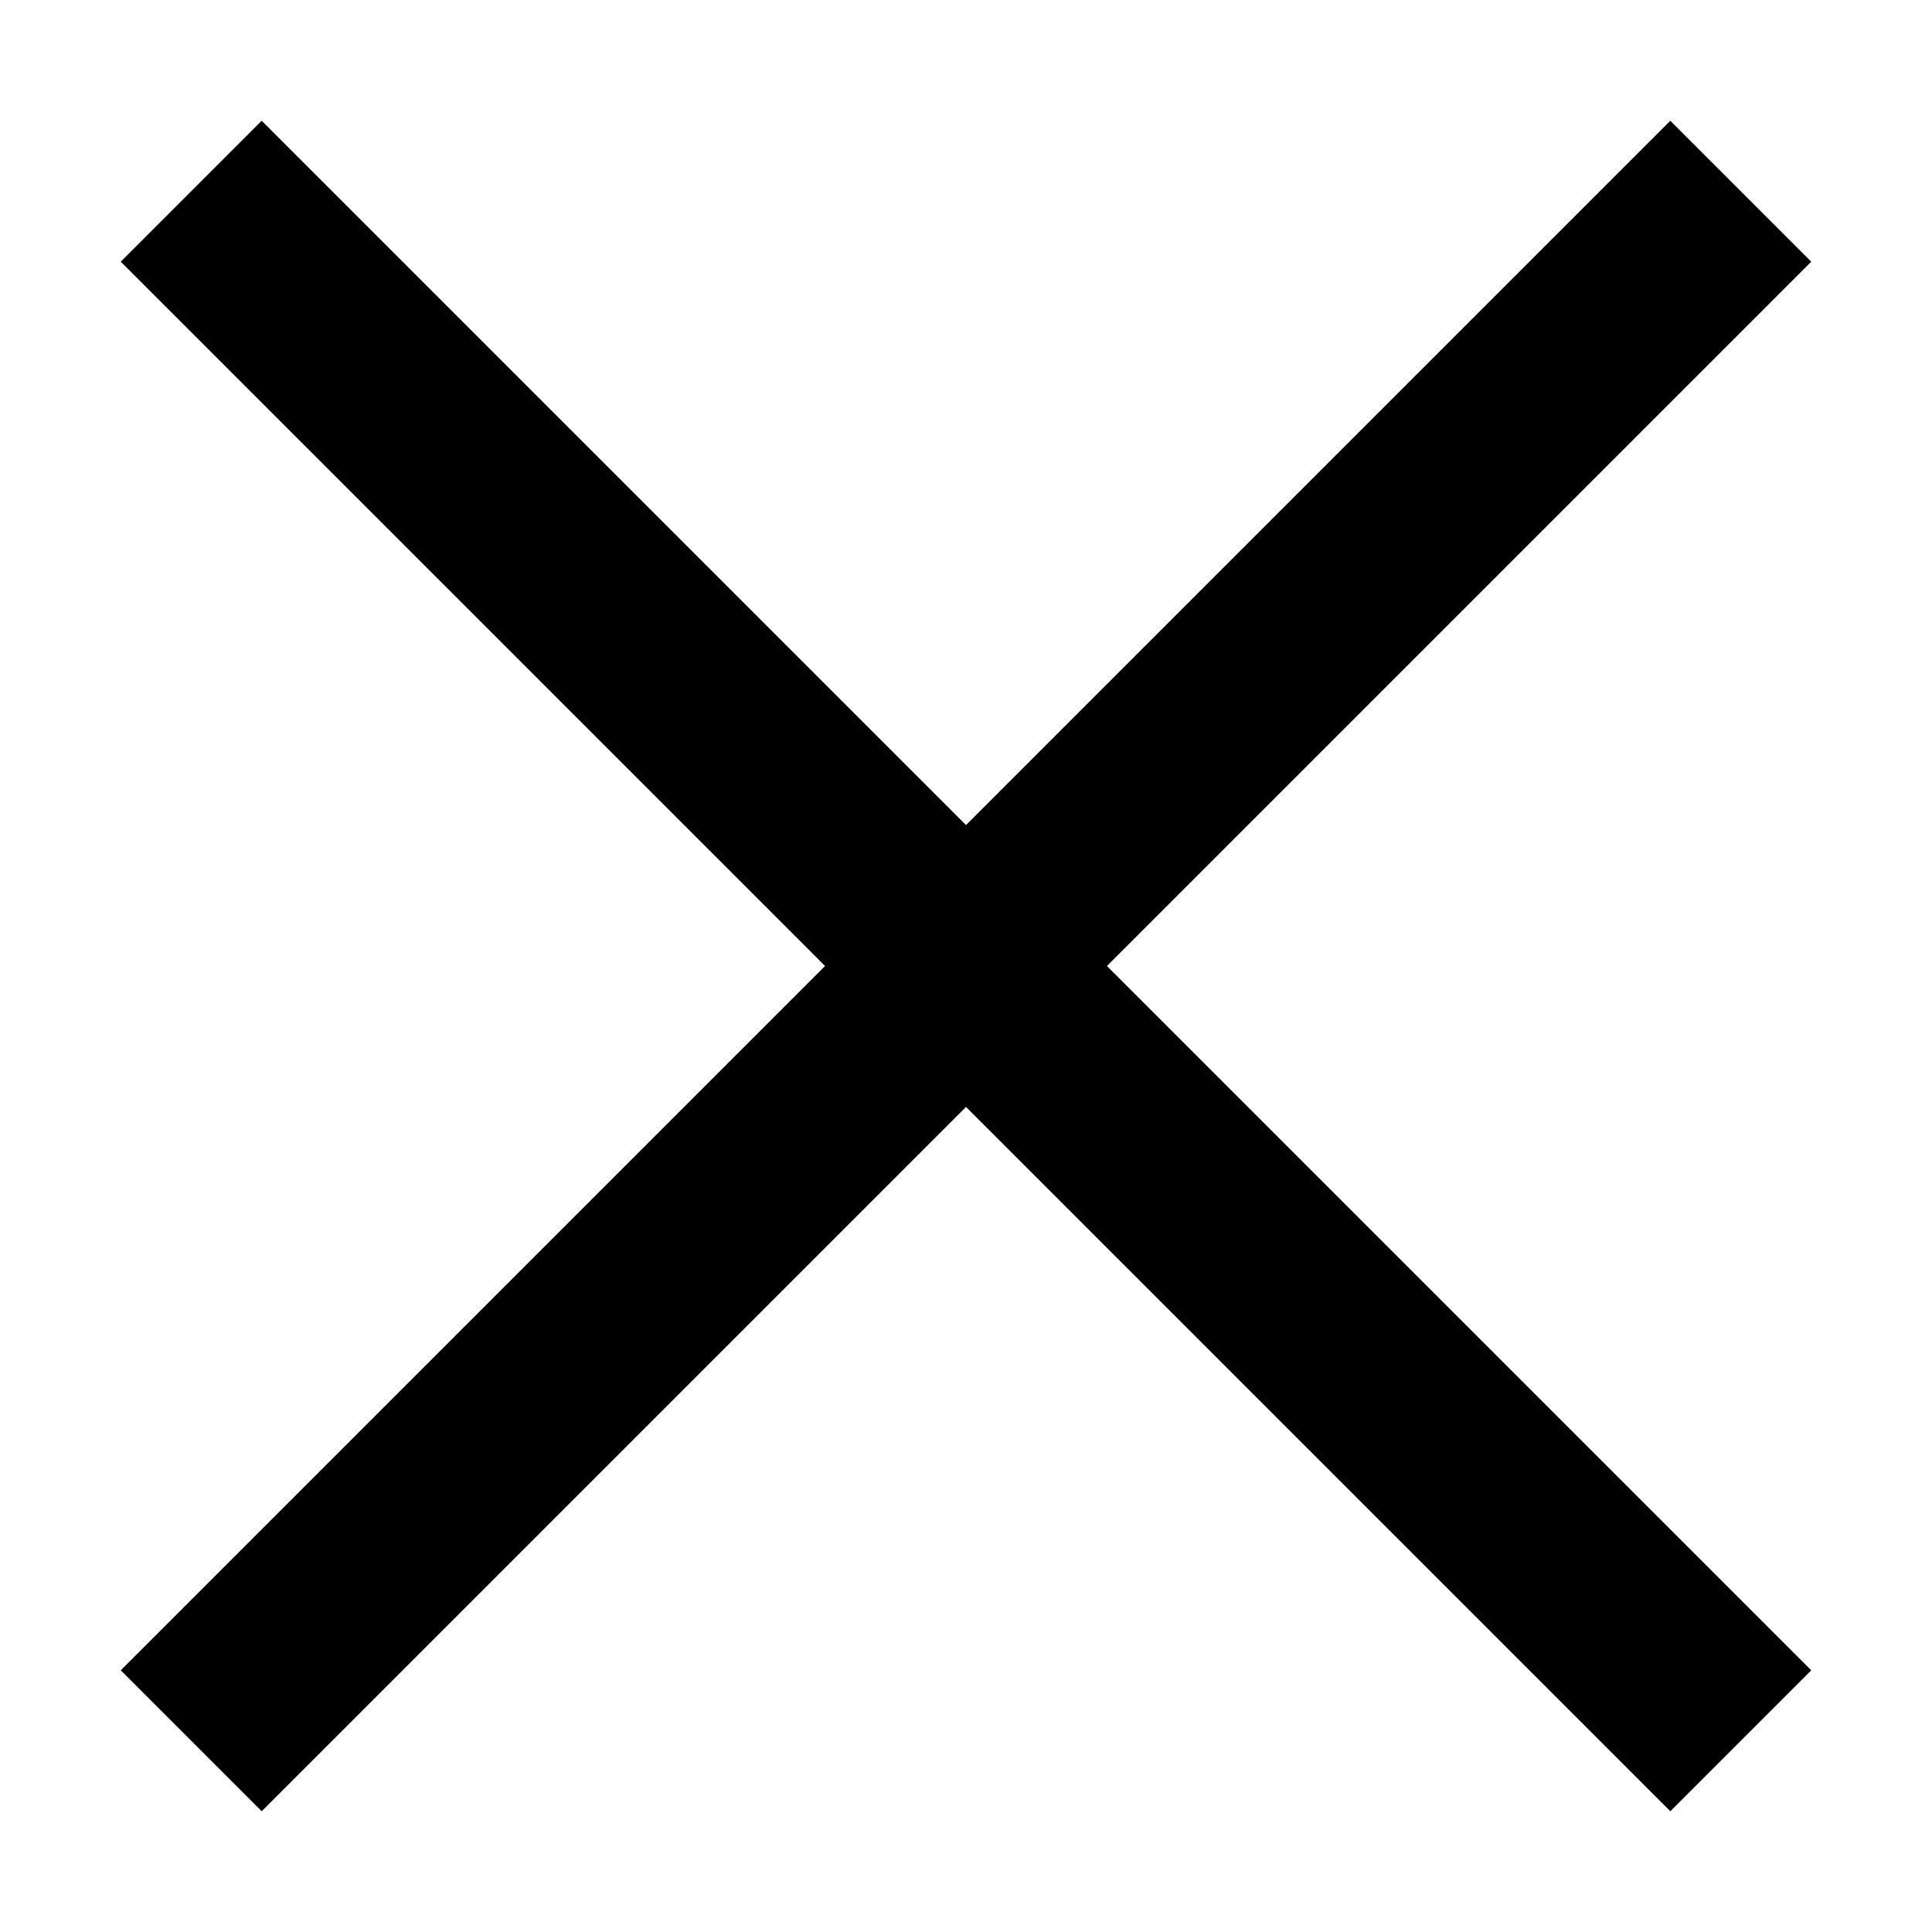
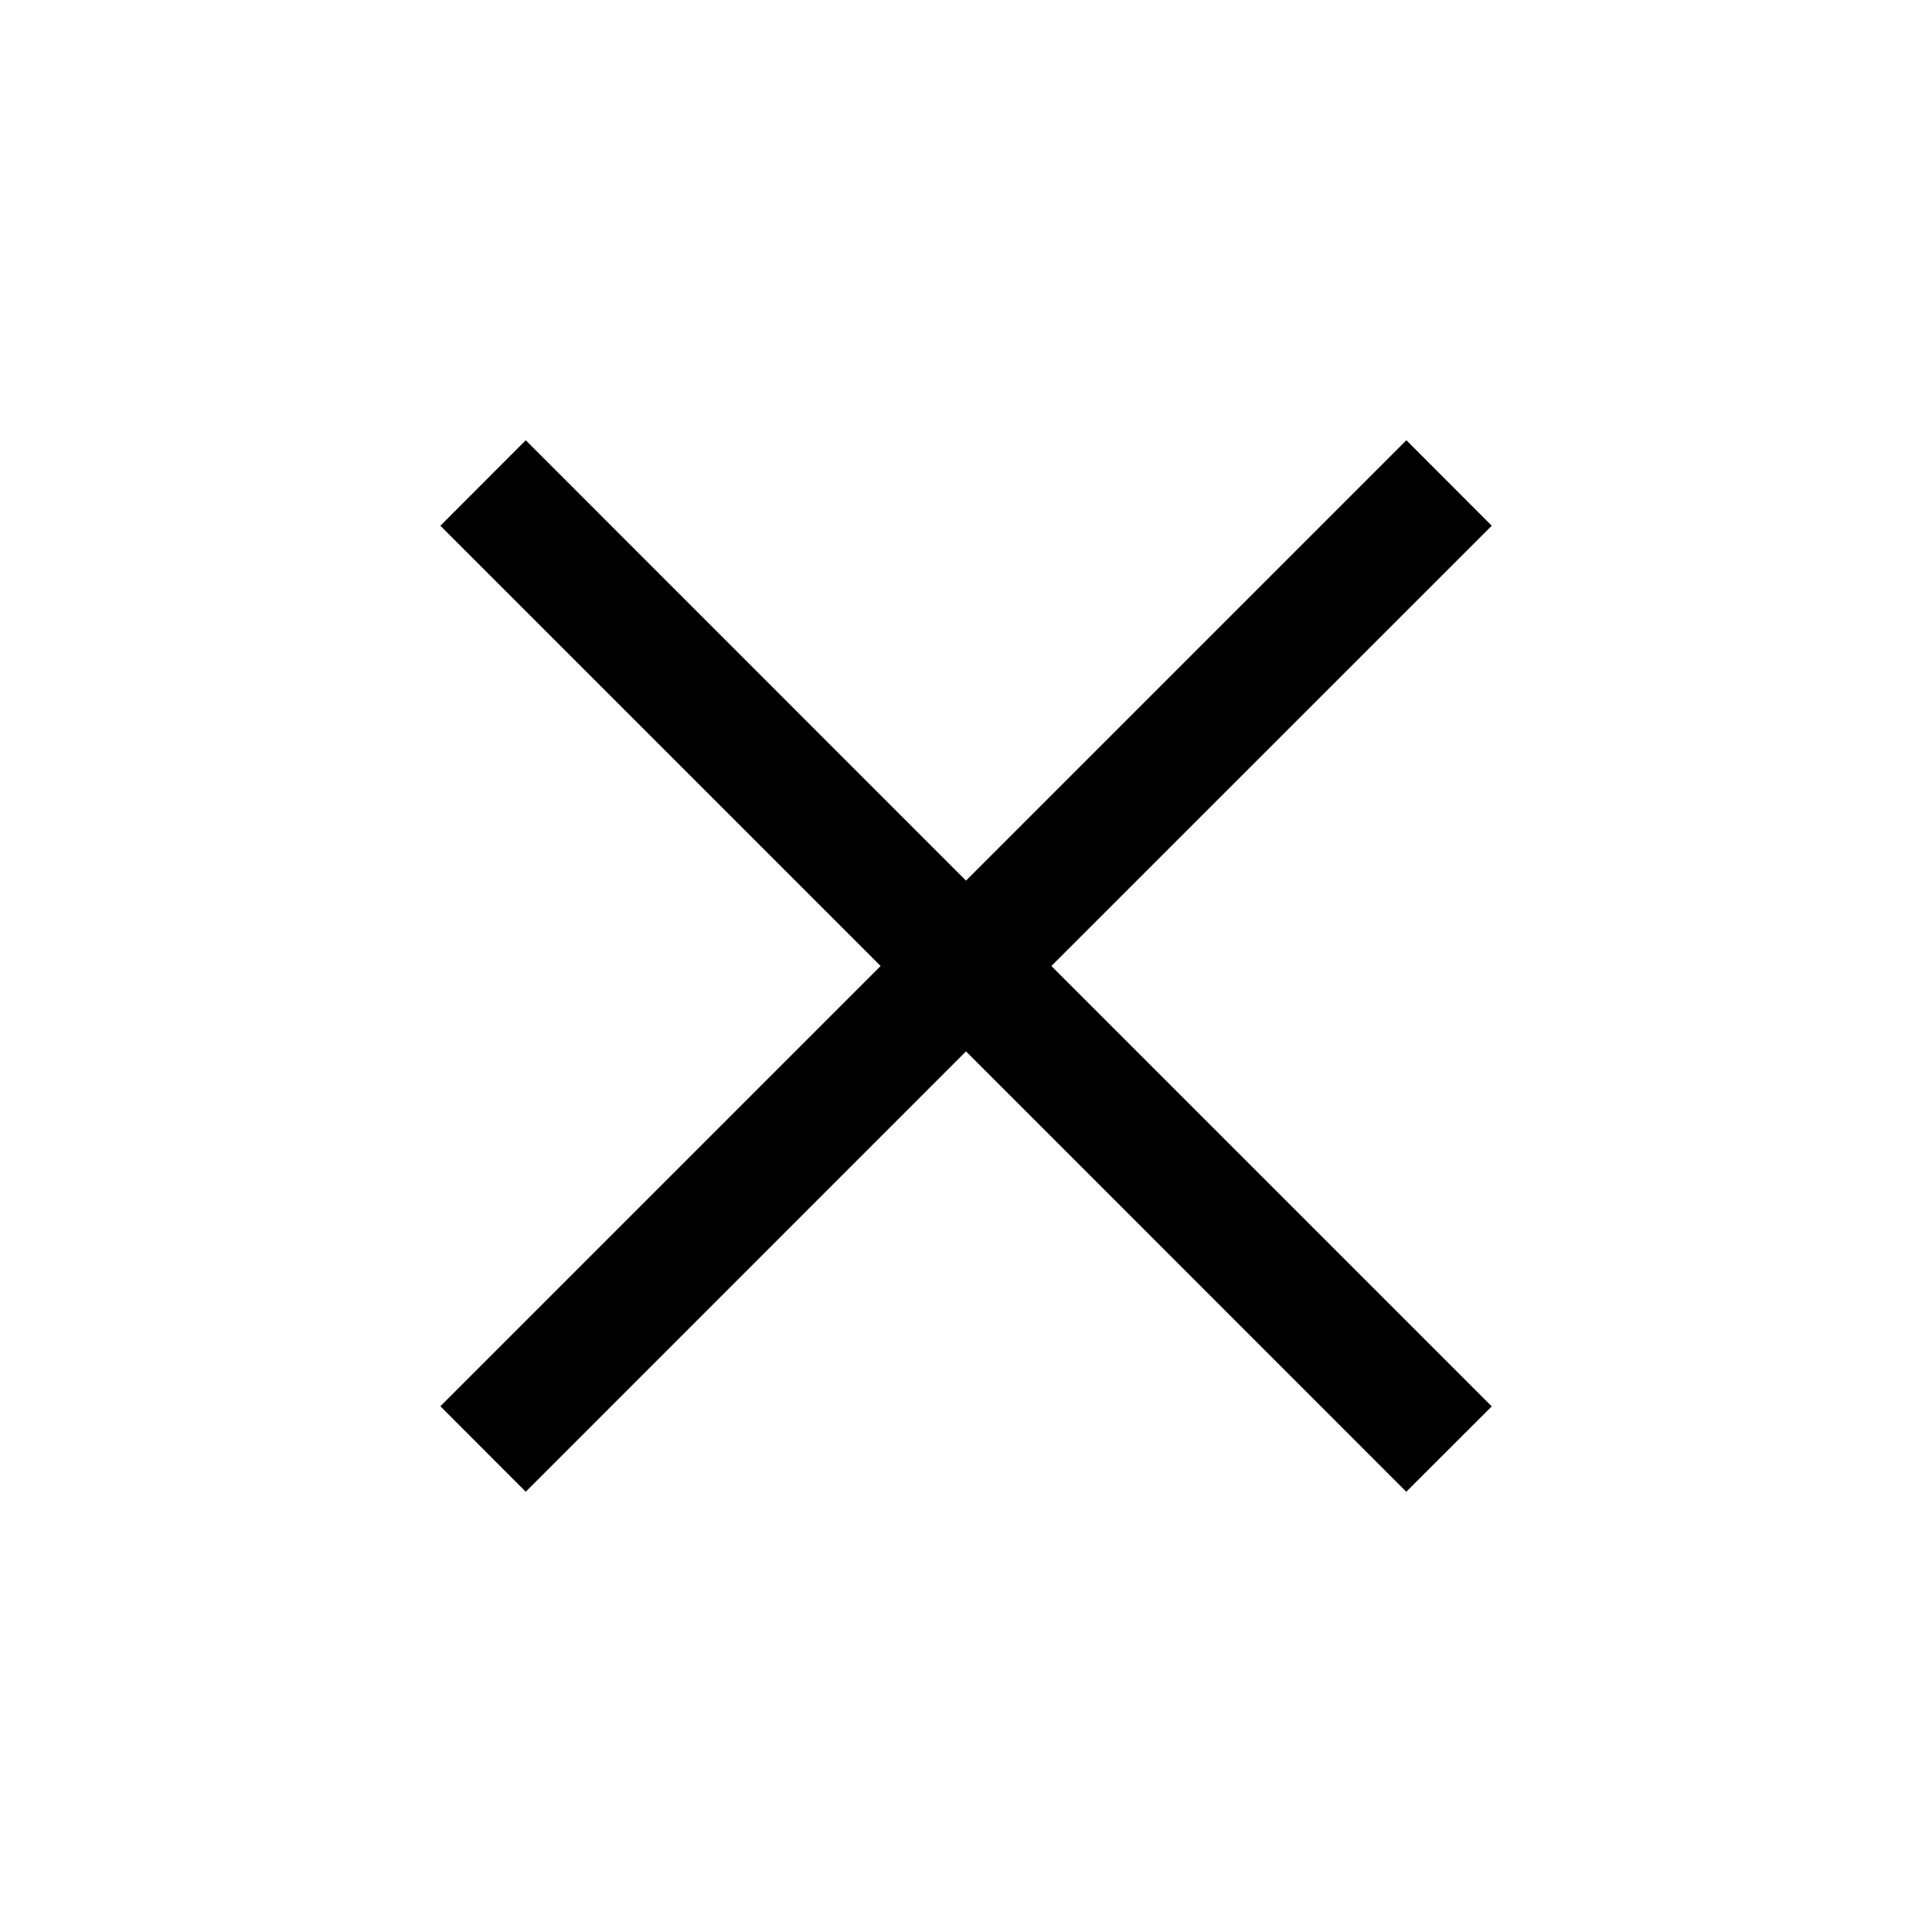
- <svg xmlns="http://www.w3.org/2000/svg" t="1734056777214" class="icon" viewBox="0 0 1024 1024" version="1.1" p-id="3390" width="200" height="200">
-   <path d="M64 138.7L138.7 64 512 437.3 885.3 64l74.7 74.7L586.7 512 960 885.3 885.3 960 512 586.7 138.7 960 64 885.3 437.3 512 64 138.7z" p-id="3391" />
+ <svg xmlns="http://www.w3.org/2000/svg" width="16" height="16" viewBox="0 0 16 16" fill="currentColor">
+   <path fill-rule="evenodd" clip-rule="evenodd" d="M8 8.707l3.646 3.647.708-.707L8.707 8l3.647-3.646-.707-.708L8 7.293 4.354 3.646l-.707.708L7.293 8l-3.646 3.646.707.708L8 8.707z" />
</svg>
